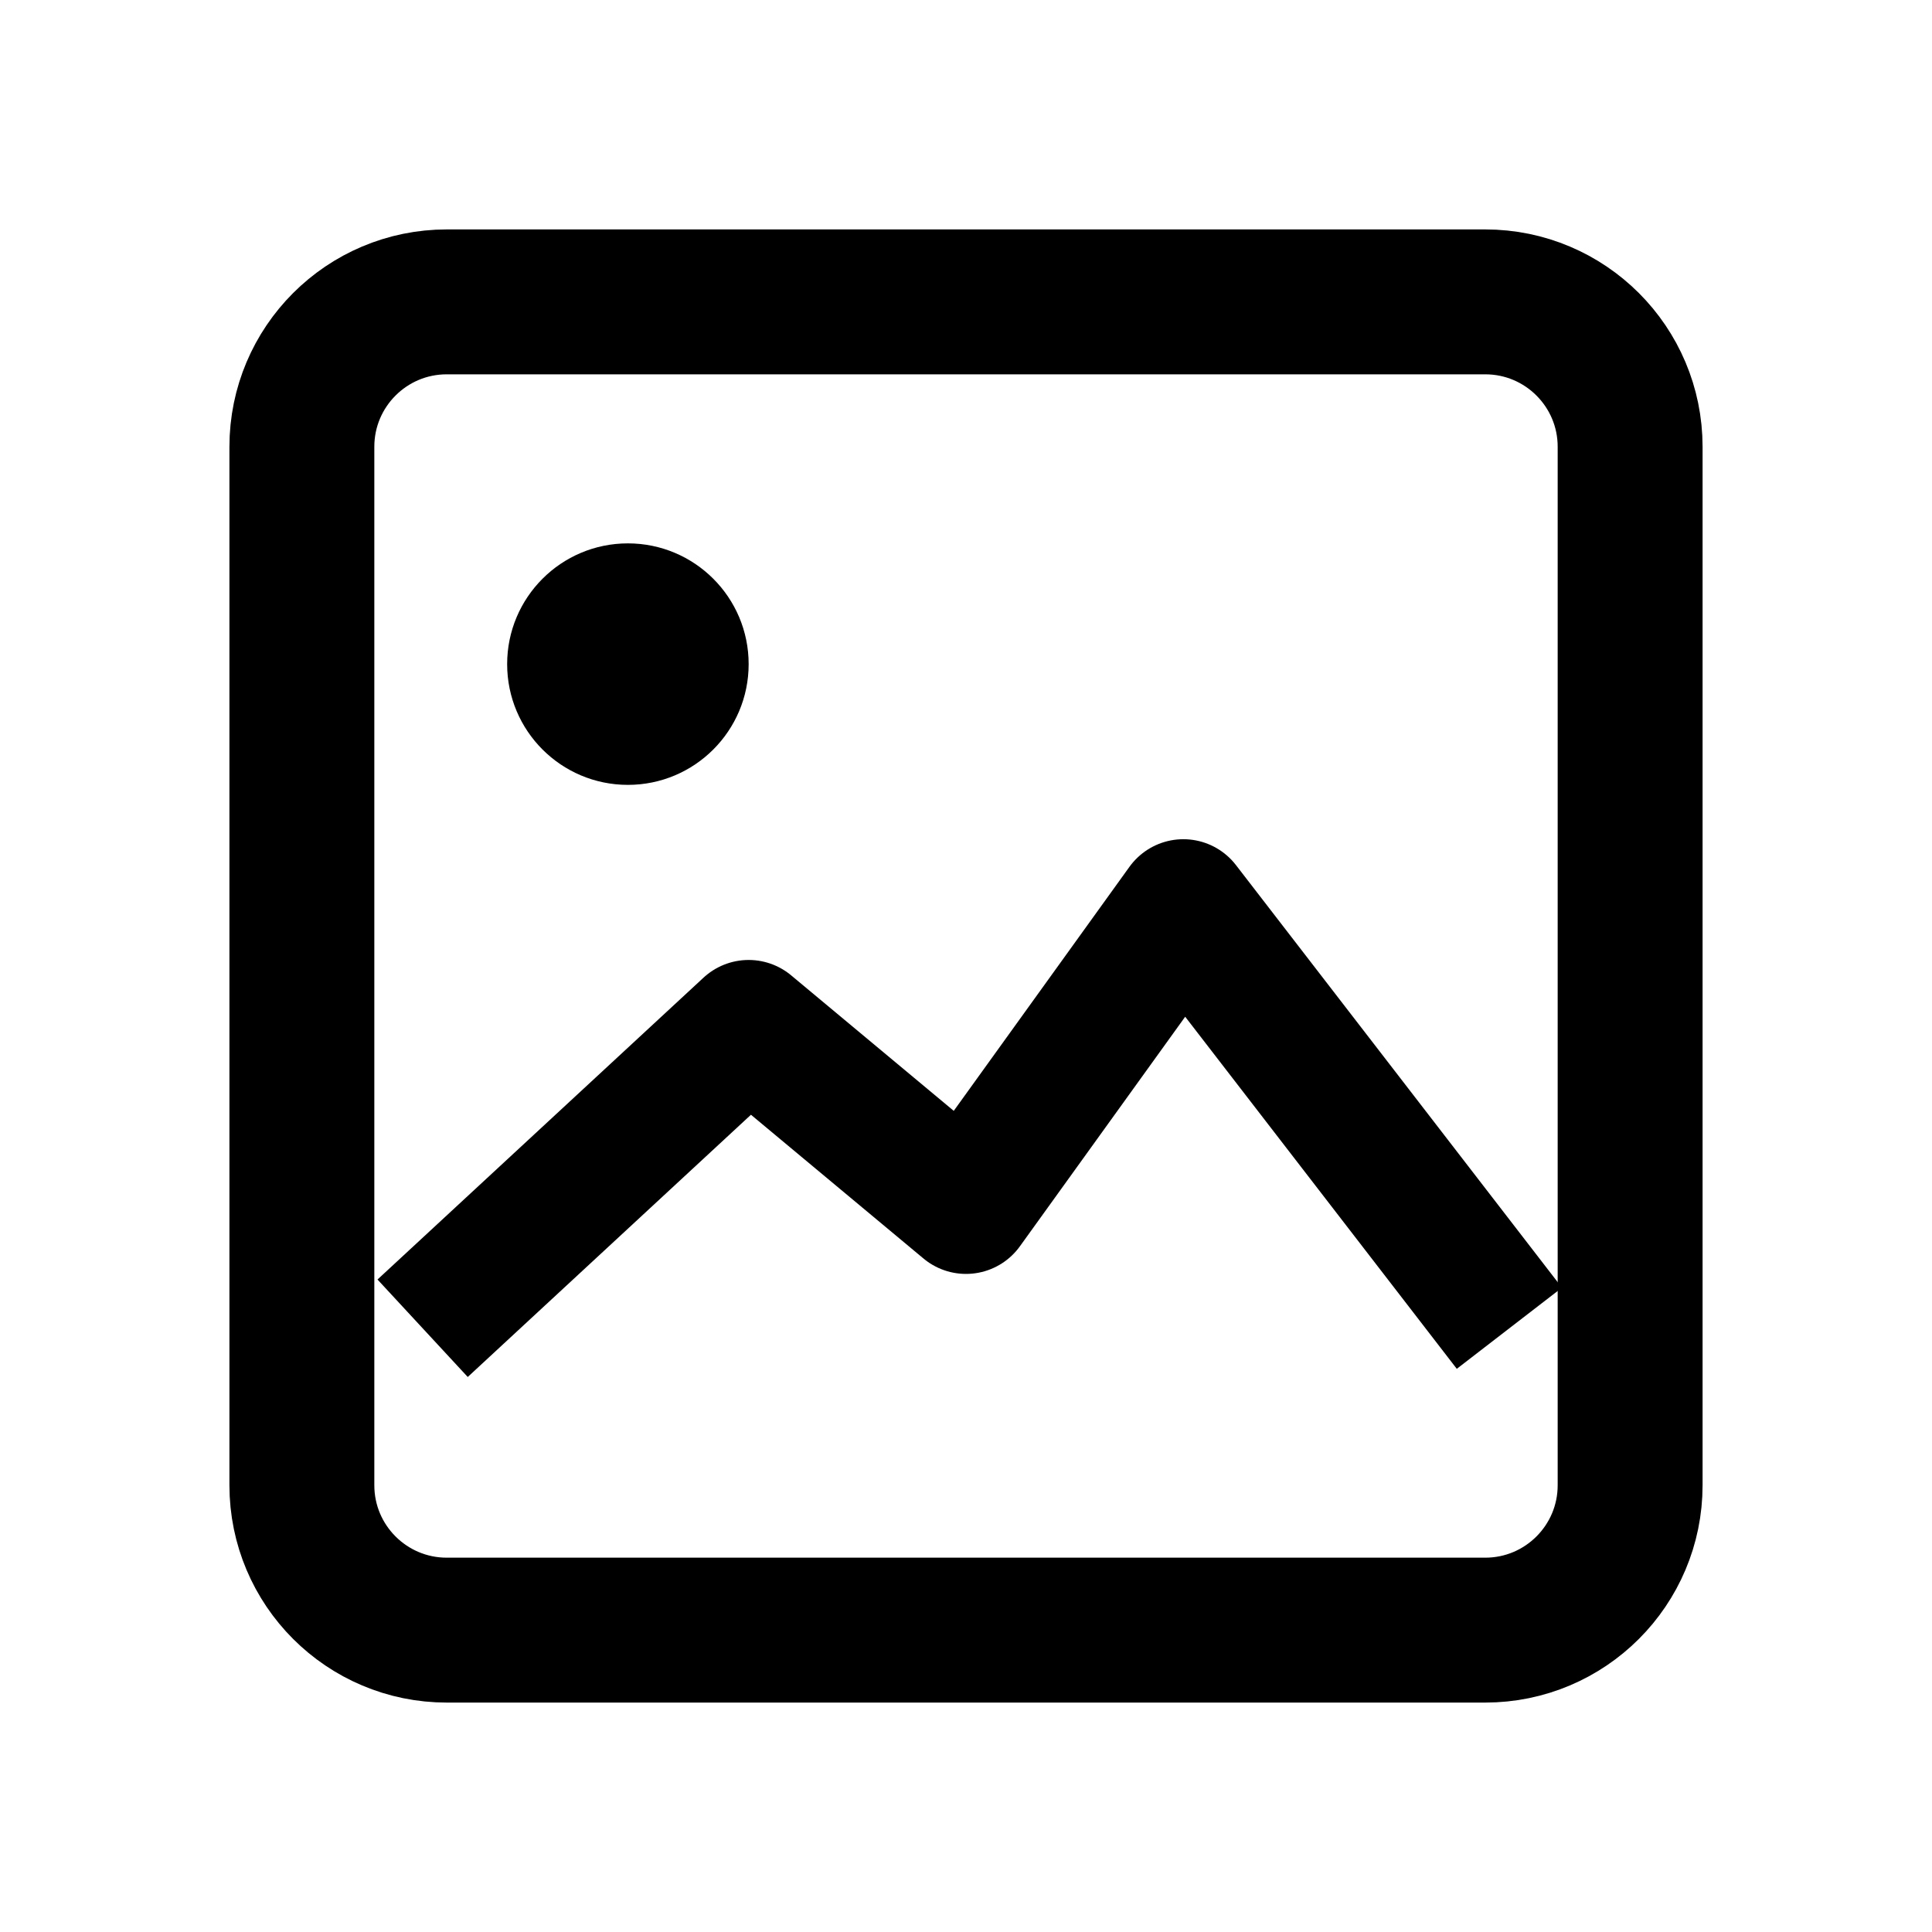
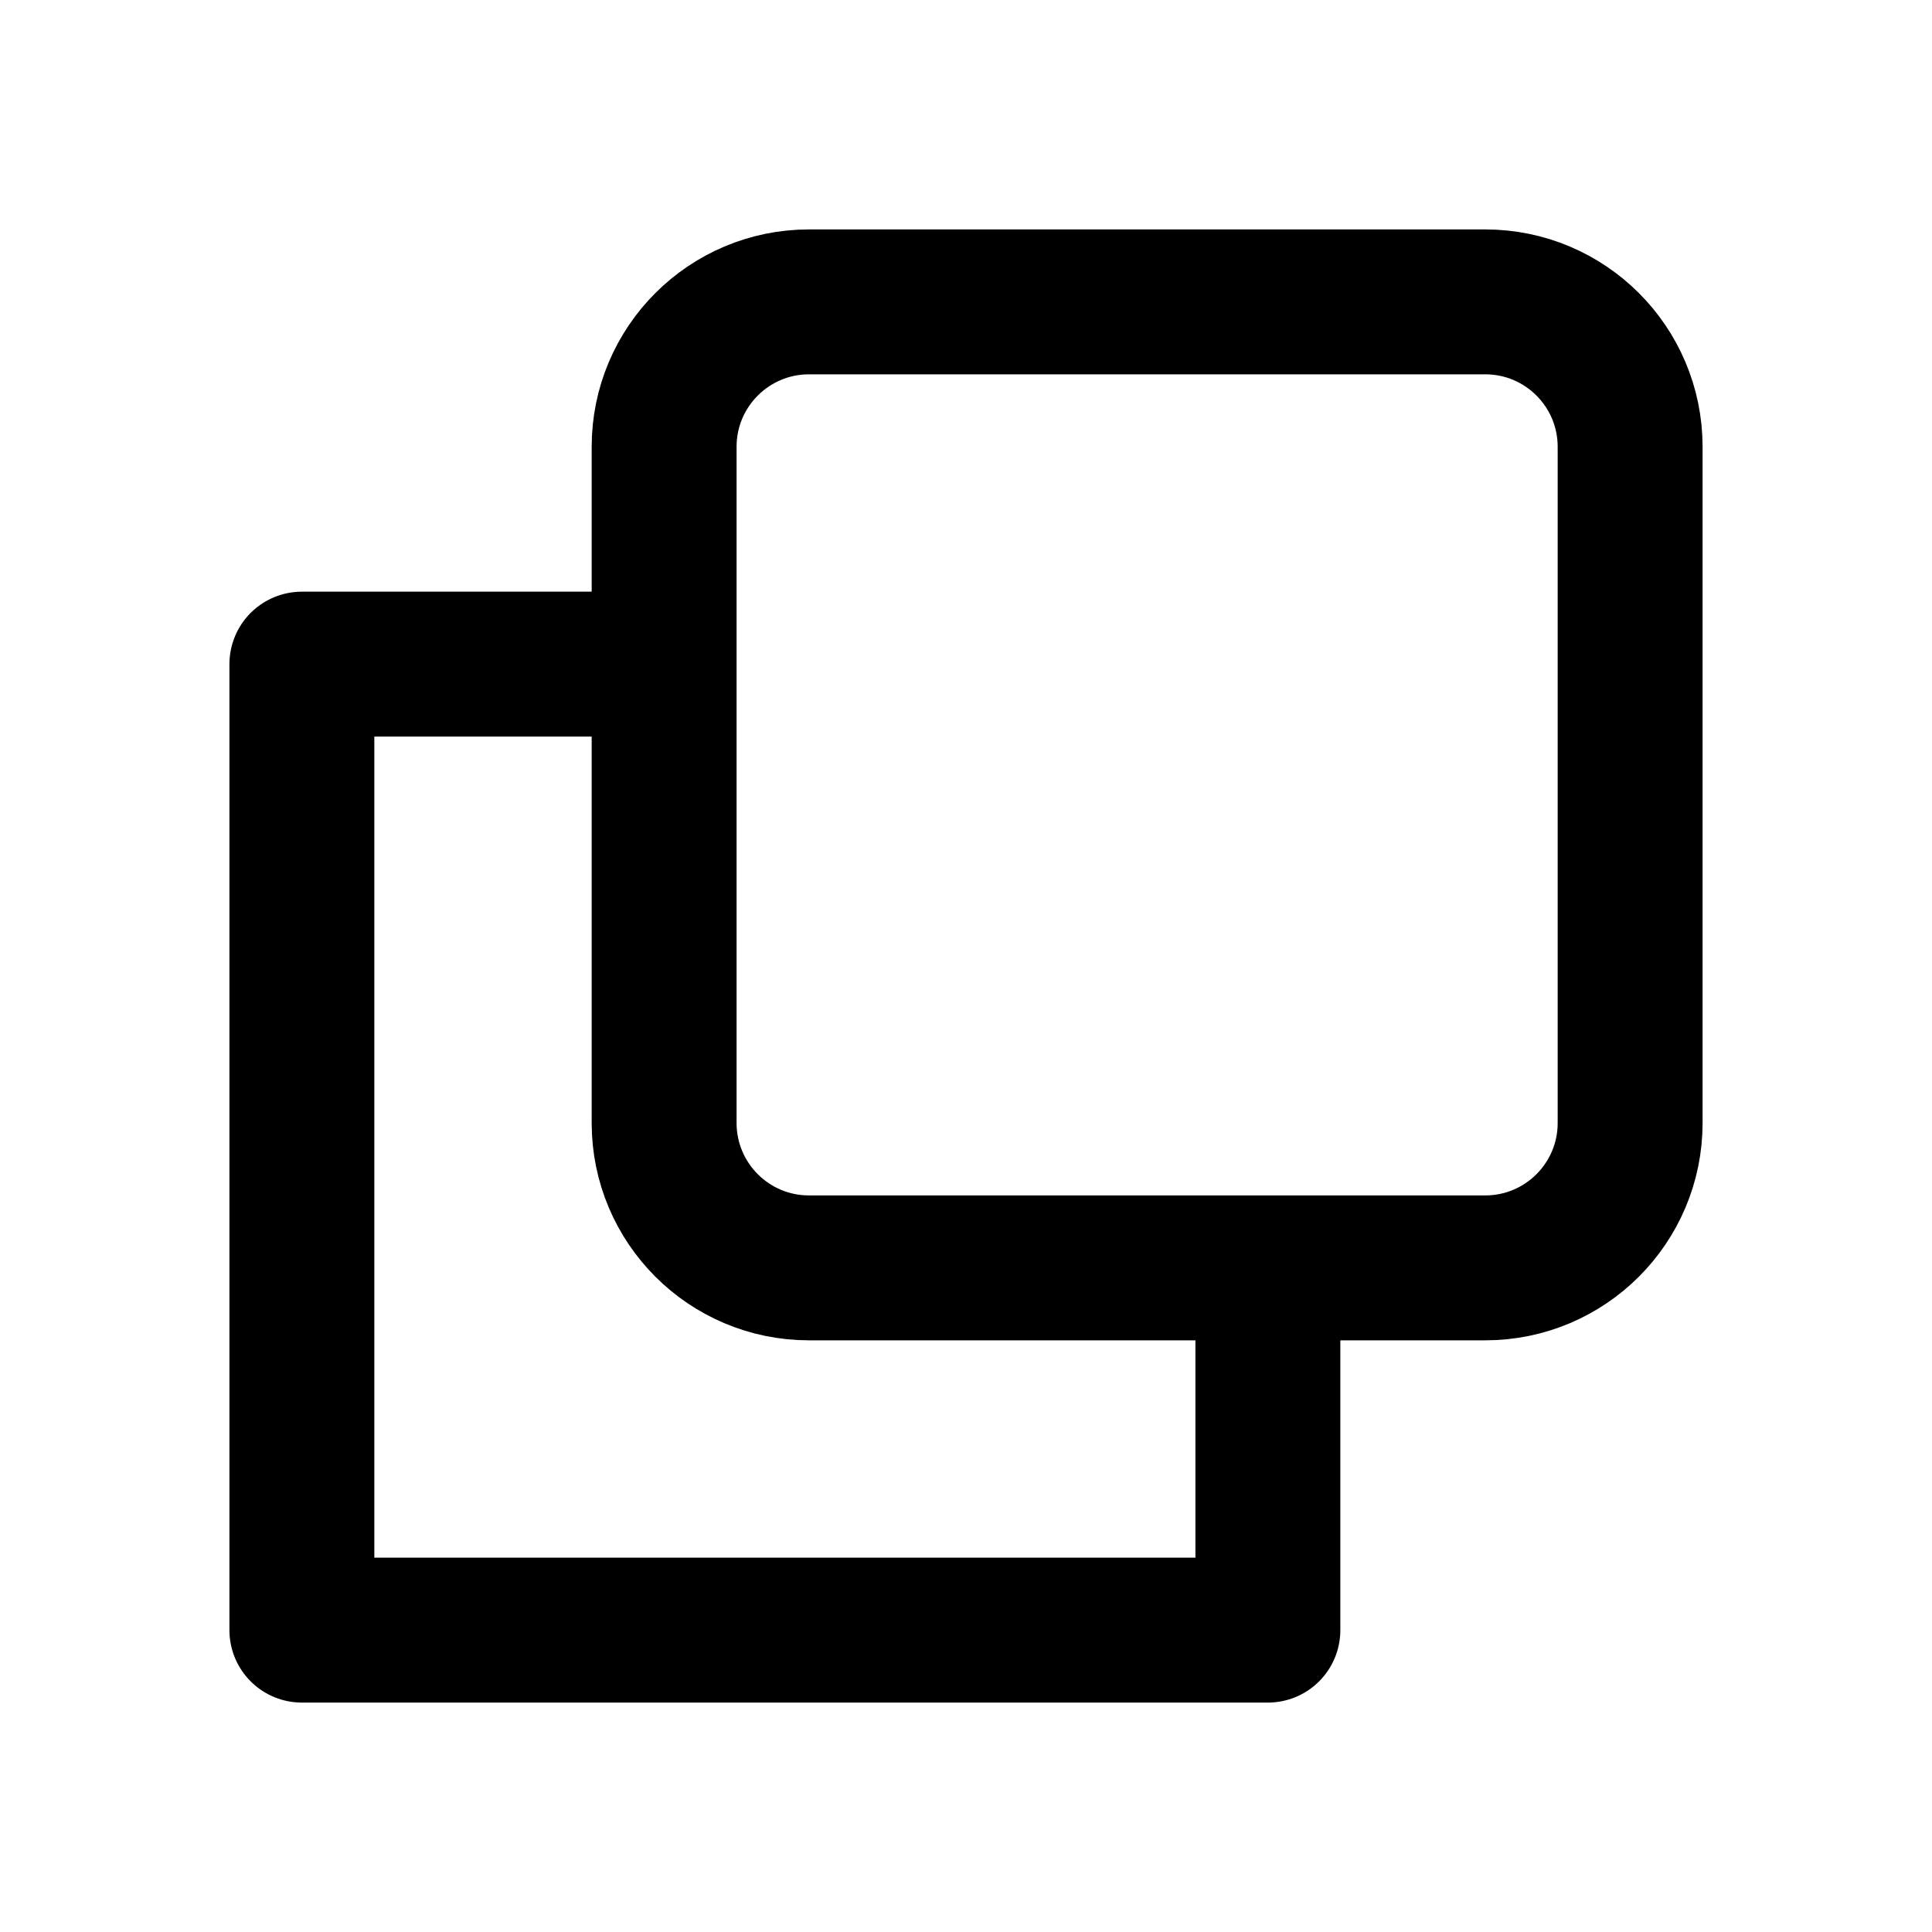
<svg xmlns="http://www.w3.org/2000/svg" viewBox="0 0 16 16">
-   <rect x="2.5" y="2.5" width="11" height="11" rx="1.2" fill="none" stroke="#000000" stroke-width="1.2" />
-   <circle cx="5.2" cy="5.5" r="1" fill="#000000" />
-   <path d="M3.5 11 L6.2 8.5 L8 10 L9.8 7.5 L12.5 11" fill="none" stroke="#000000" stroke-width="1.1" stroke-linejoin="round" />
+   <rect x="5.5" y="2.5" width="8" height="8" rx="1.2" fill="none" stroke="#000000" stroke-width="1.2" />
+   <path d="M10.5 10.5 V13.5 H2.5 V5.5 H5.5" fill="none" stroke="#000000" stroke-width="1.2" stroke-linejoin="round" />
</svg>
